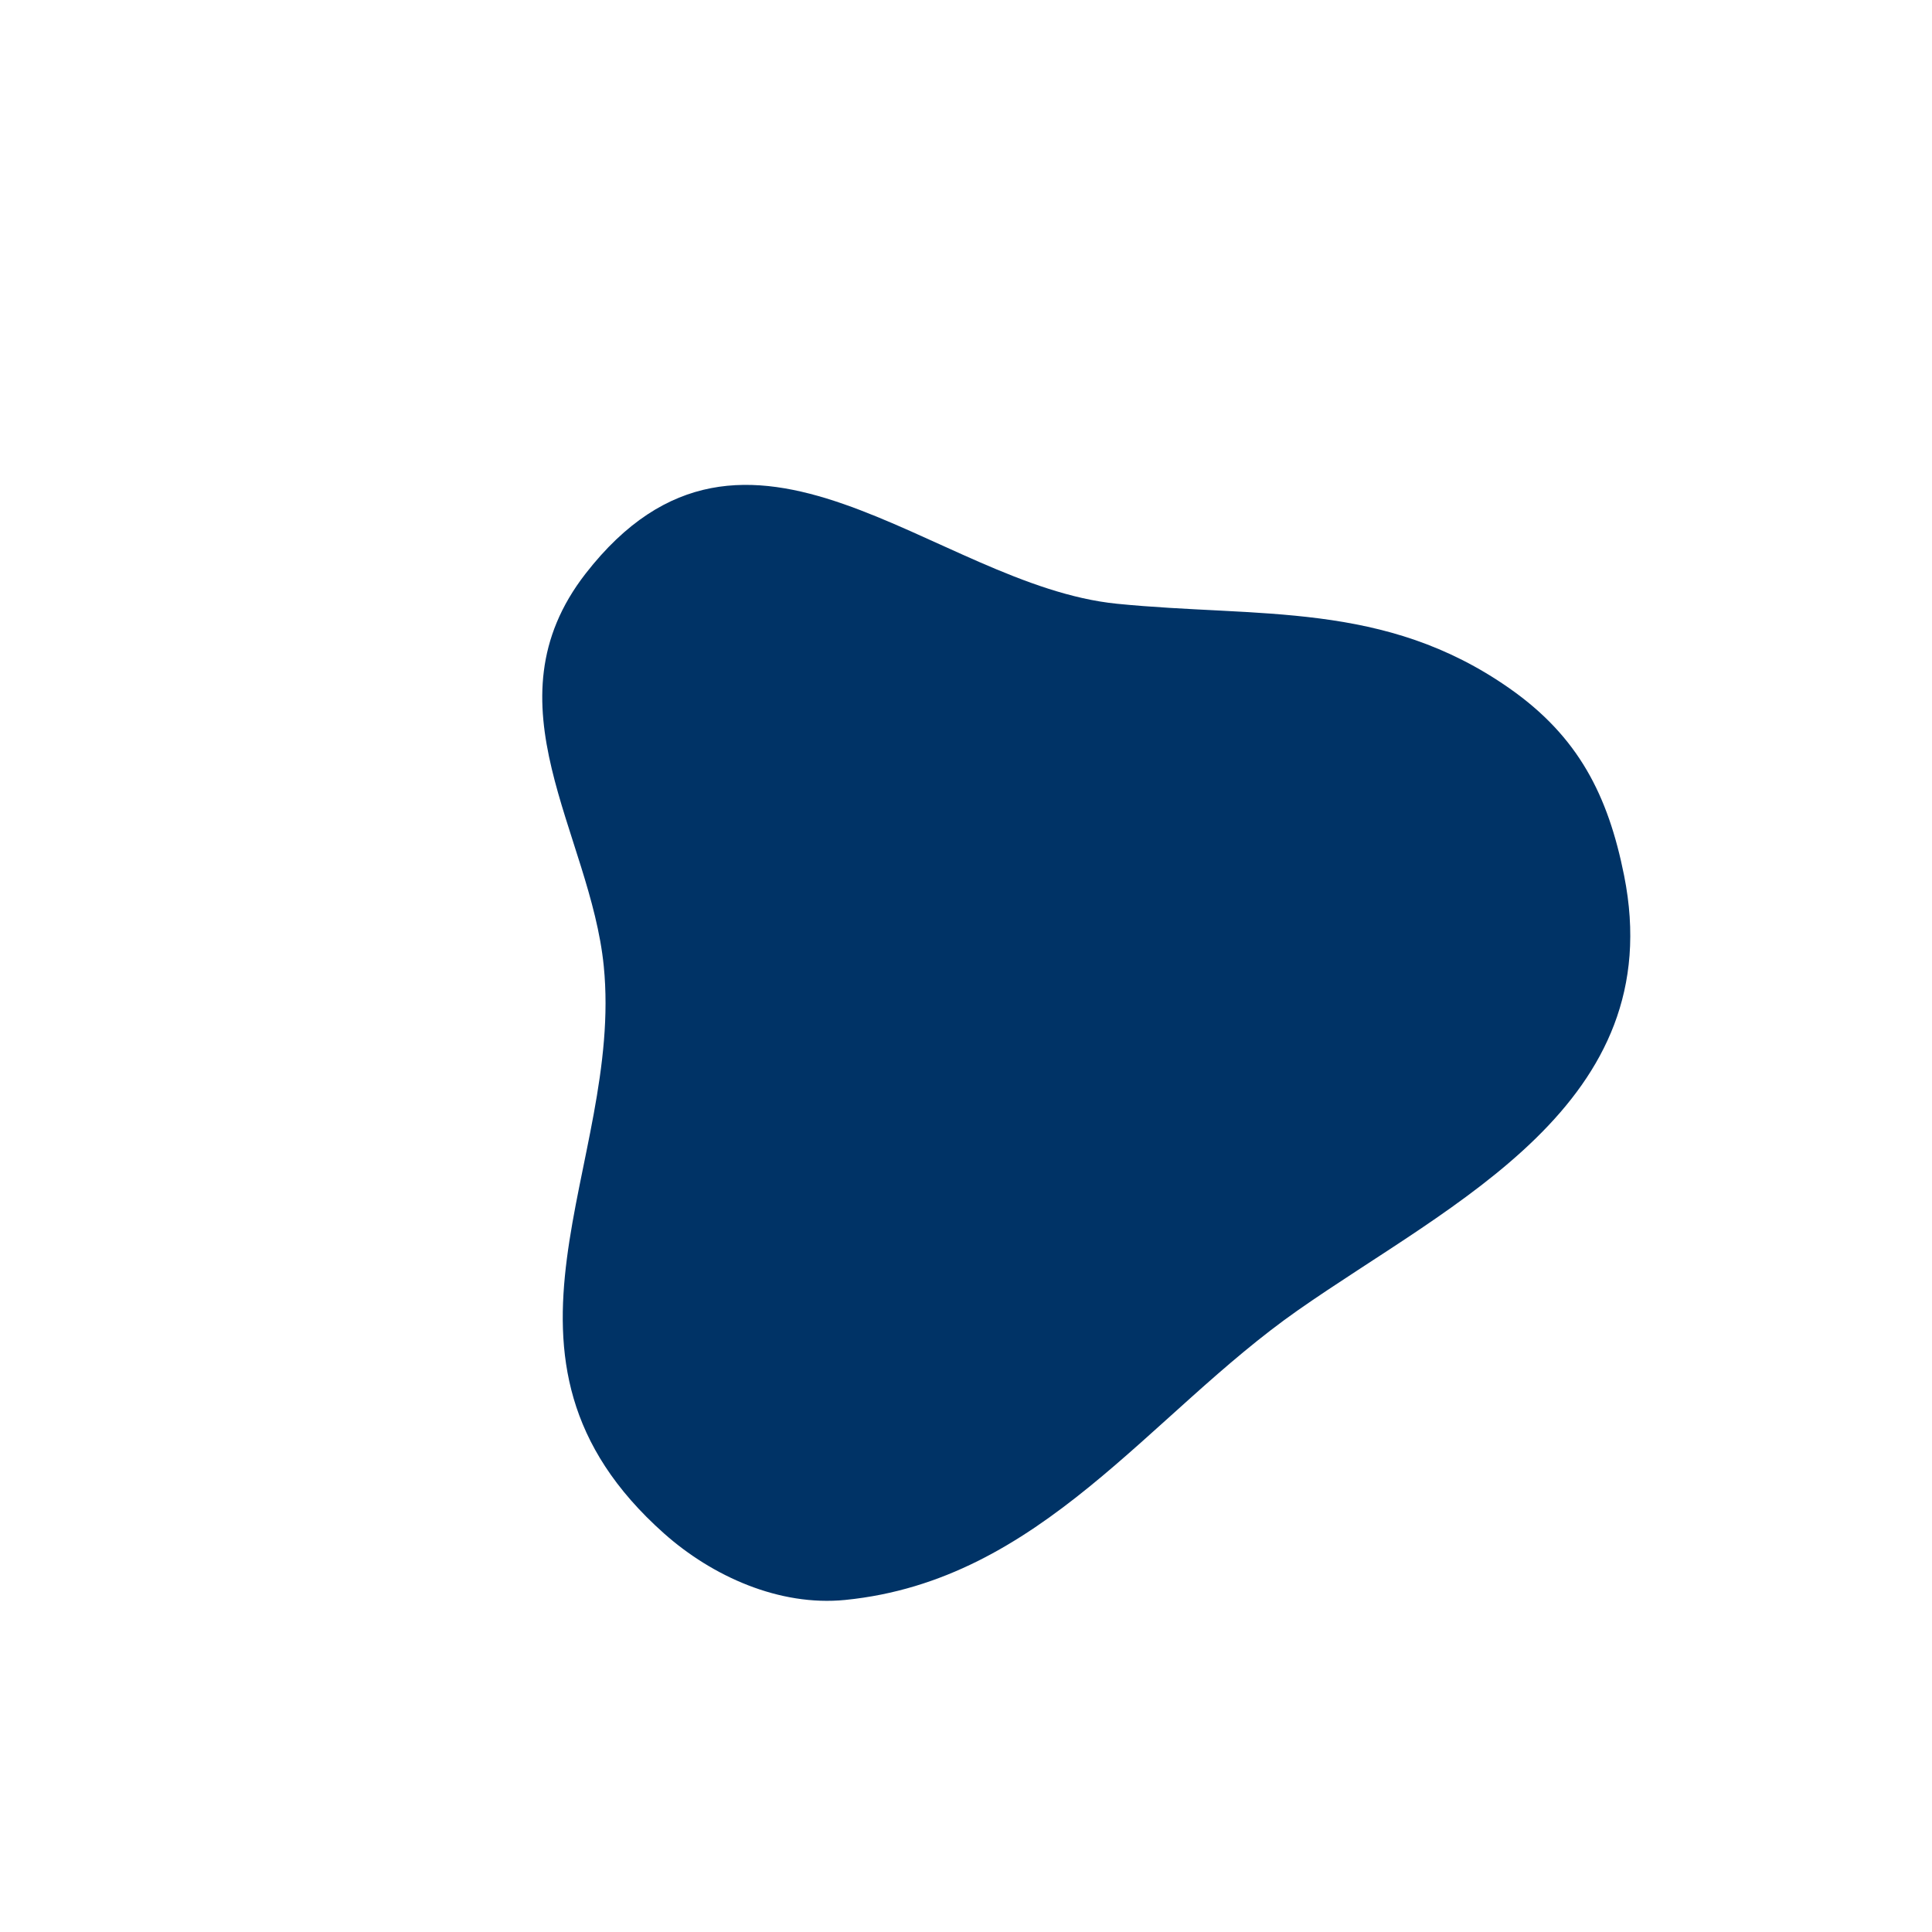
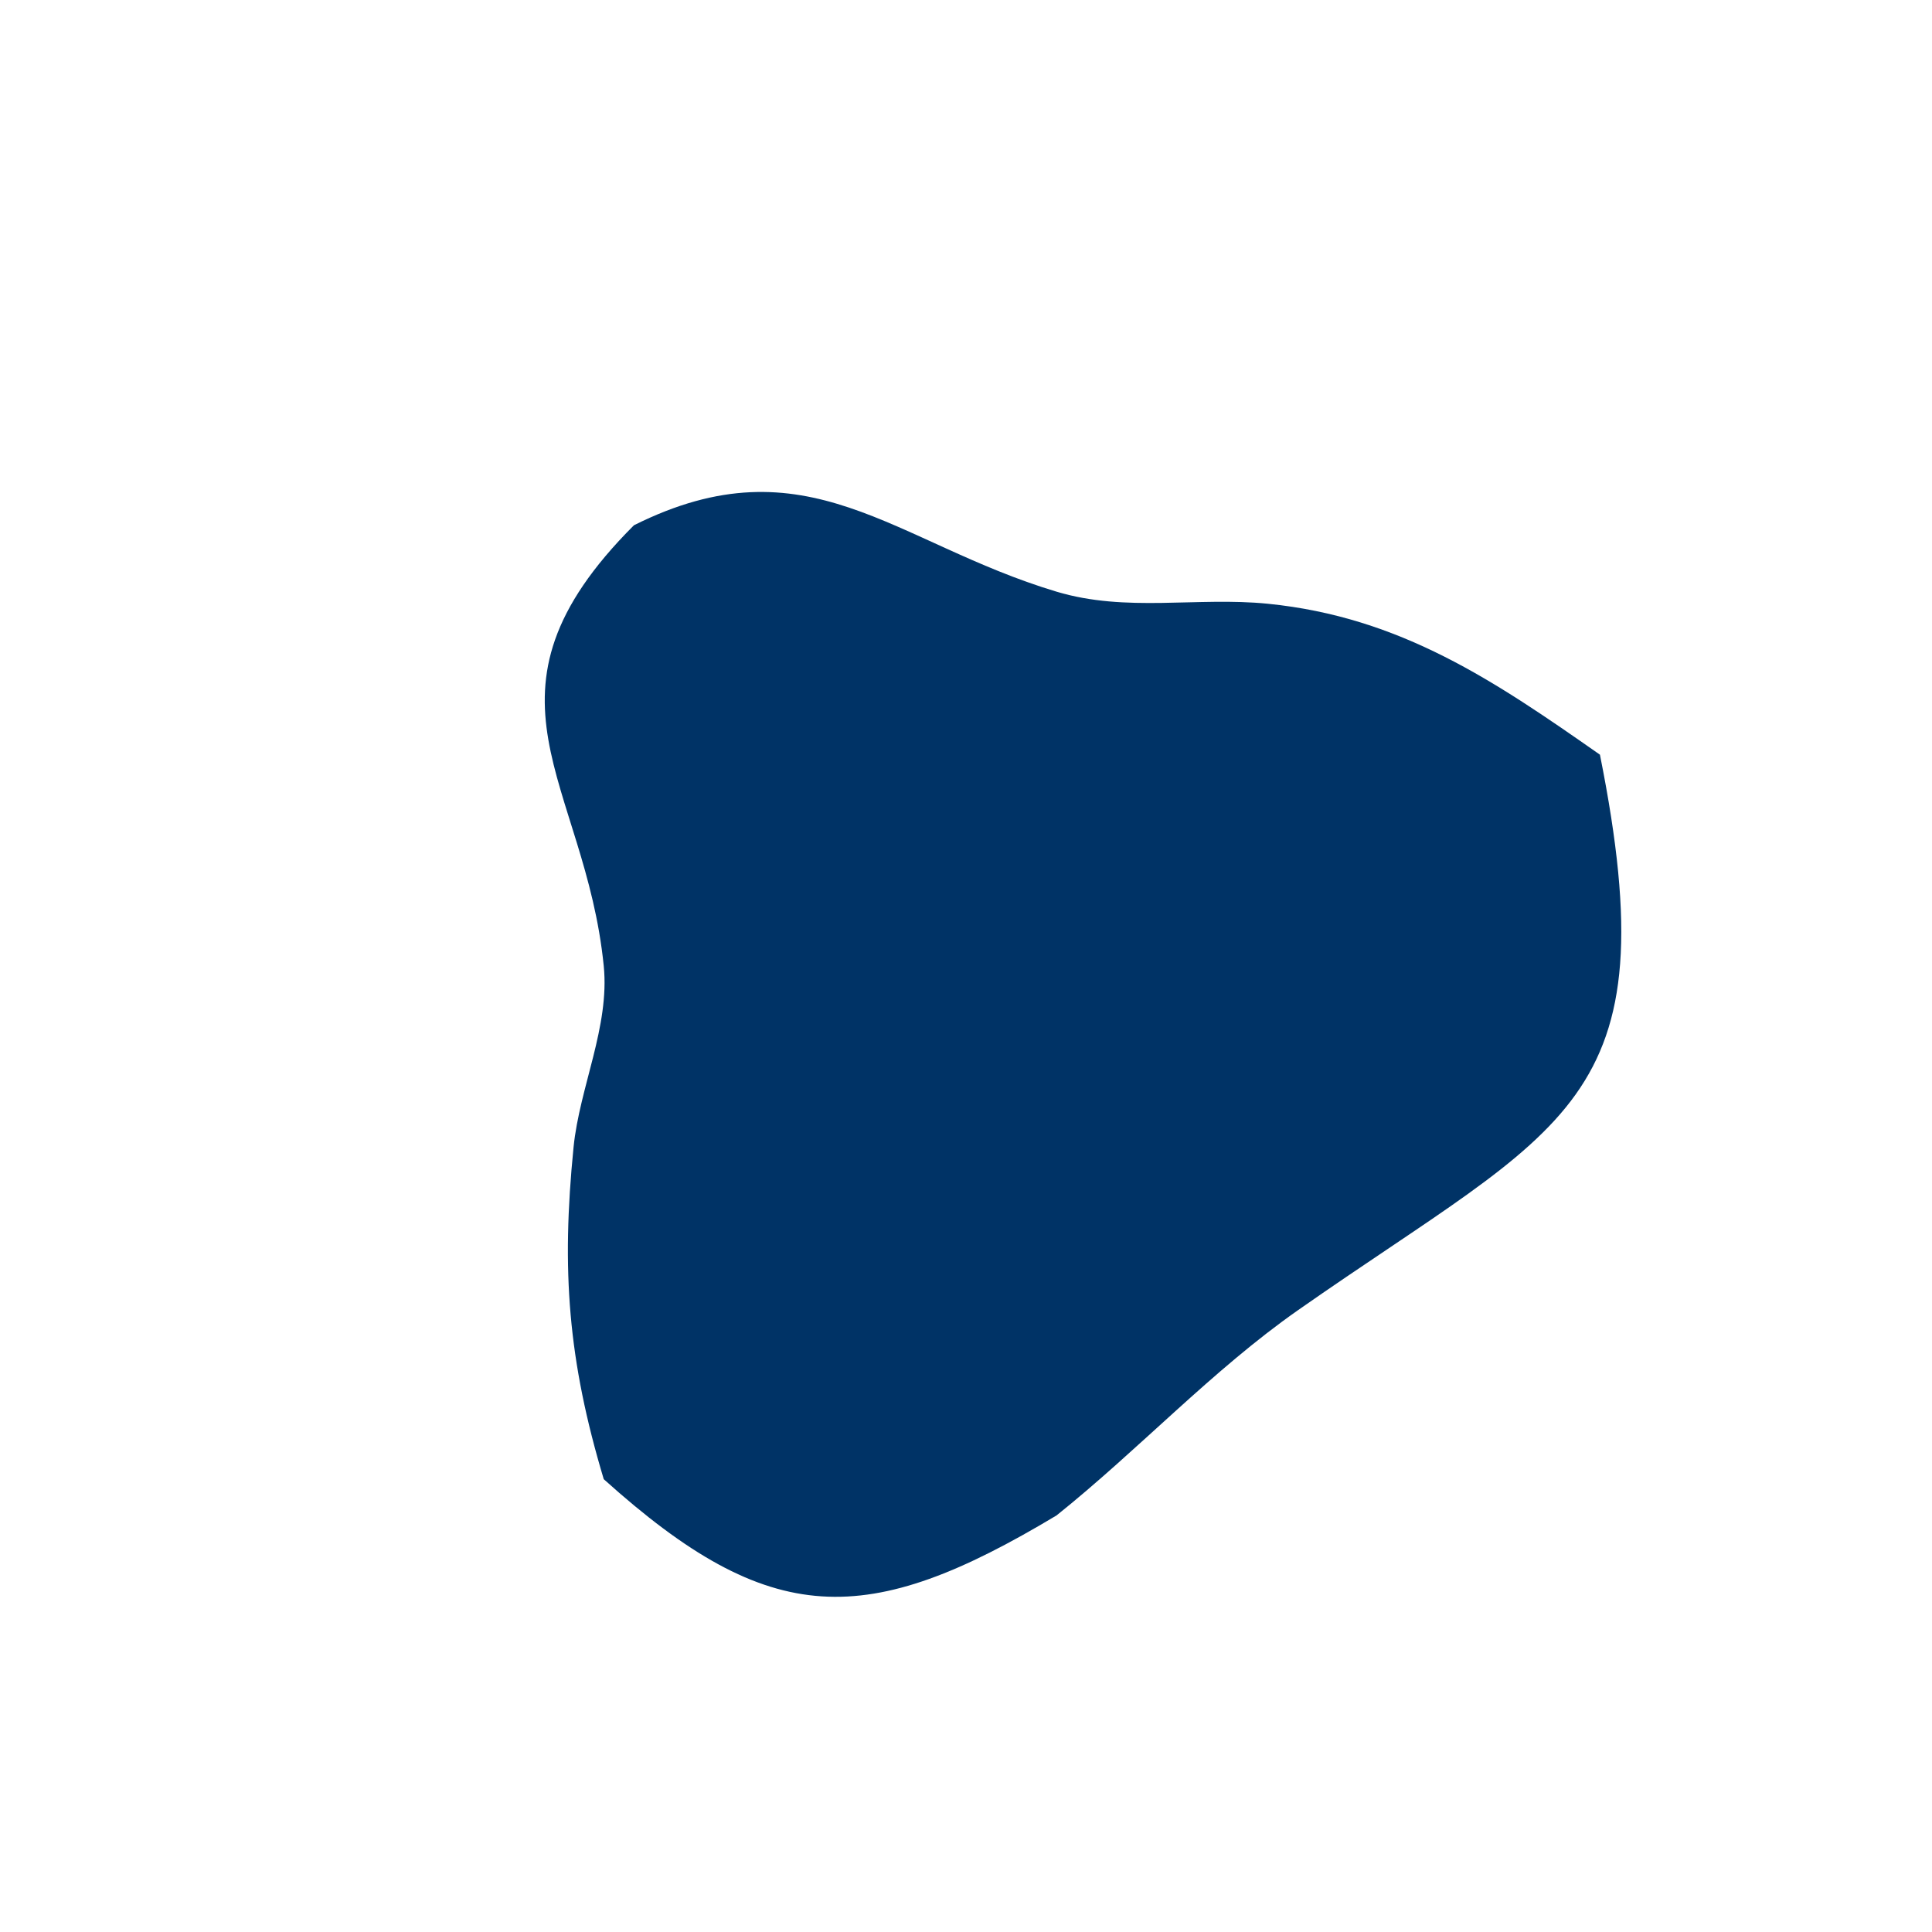
<svg xmlns="http://www.w3.org/2000/svg" viewBox="0 0 64 64" width="64" height="64">
-   <path d="M 50 22.8 C 52.291 24.403 53.269 26.347 53.8 29 C 55.316 36.578 48.104 39.827 43 43.4 C 38.056 46.861 34.493 52.351 28 53 C 25.817 53.218 23.594 52.217 22 50.8 C 15.415 44.947 20.663 38.627 20 32 C 19.559 27.588 16.044 23.314 19.4 19 C 24.749 12.123 30.948 19.395 37 20 C 41.707 20.471 45.849 19.894 50 22.8 Z" fill="#003366" />
+   <path d="M 53 25 C 55.334 36.671 51.863 37.196 43 43.4 C 40.164 45.385 37.716 48.027 35 50.2 C 28.717 53.97 25.533 53.98 20 49 C 18.816 45.054 18.592 42.084 19 38 C 19.198 36.022 20.201 34.006 20 32 C 19.386 25.86 15.386 23.014 21 17.4 C 26.741 14.529 29.613 17.984 35 19.6 C 37.317 20.295 39.648 19.765 42 20 C 46.406 20.441 49.52 22.564 53 25 Z" fill="#003366" />
</svg>
